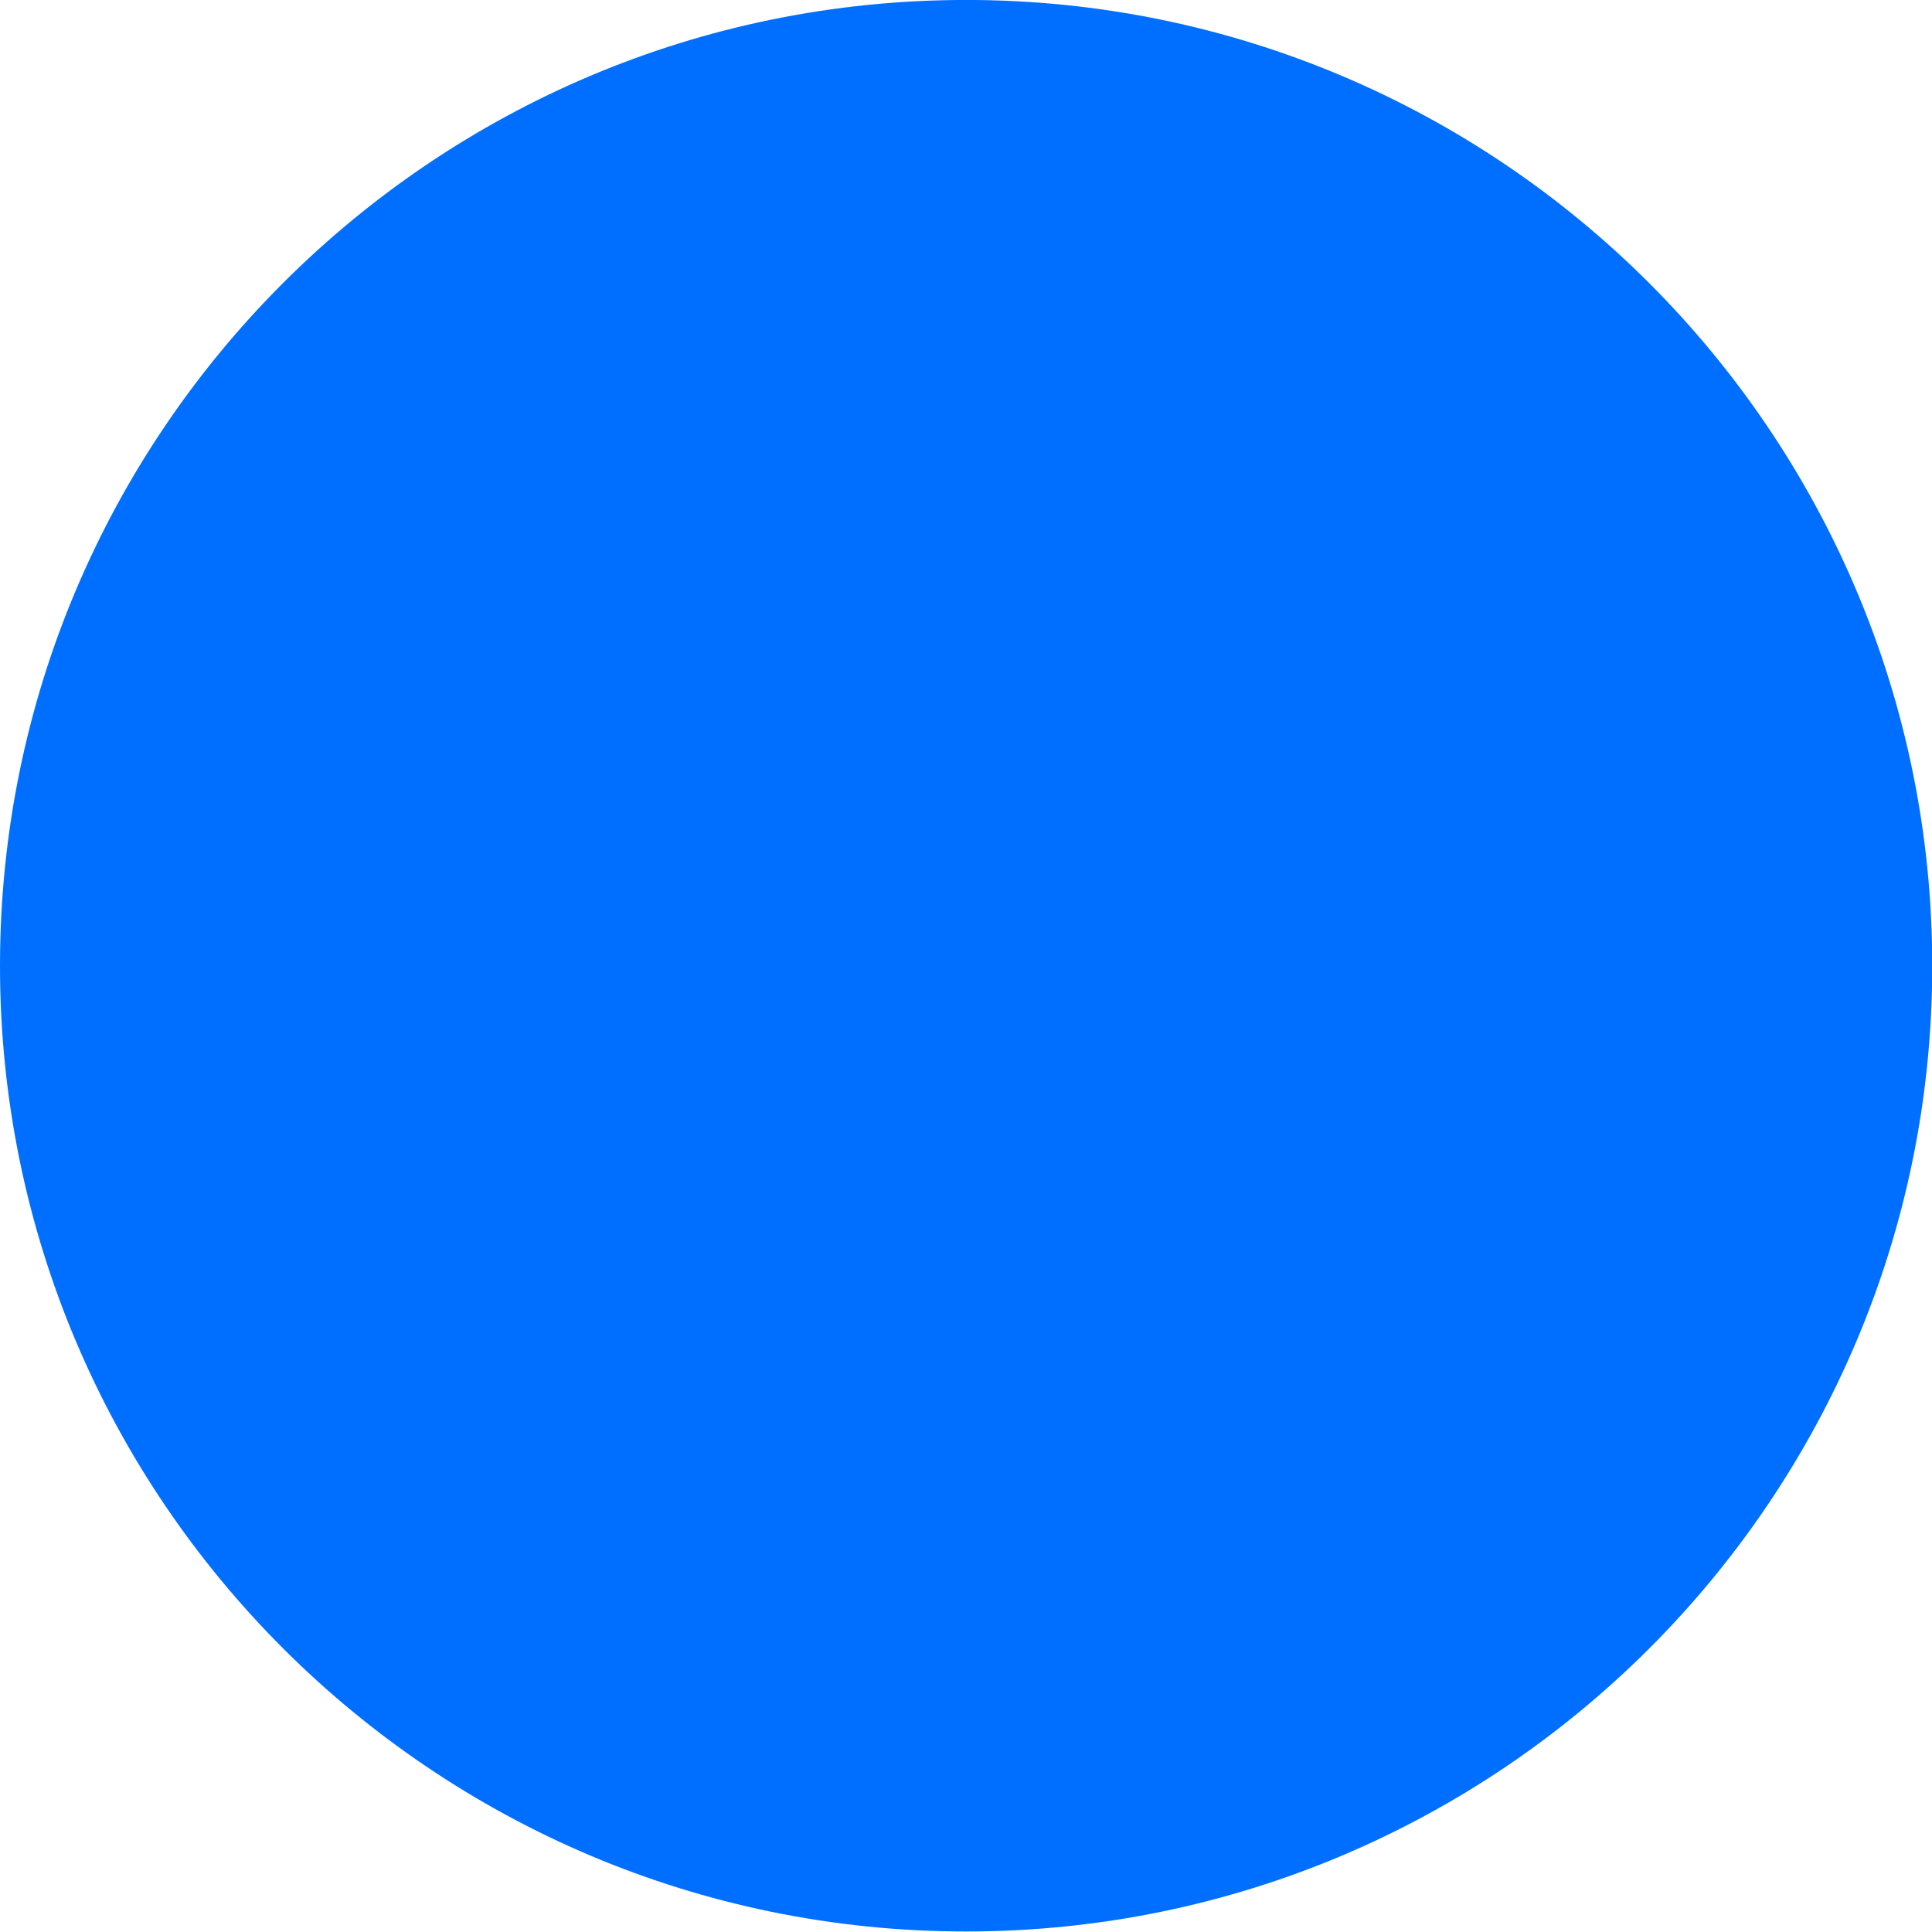
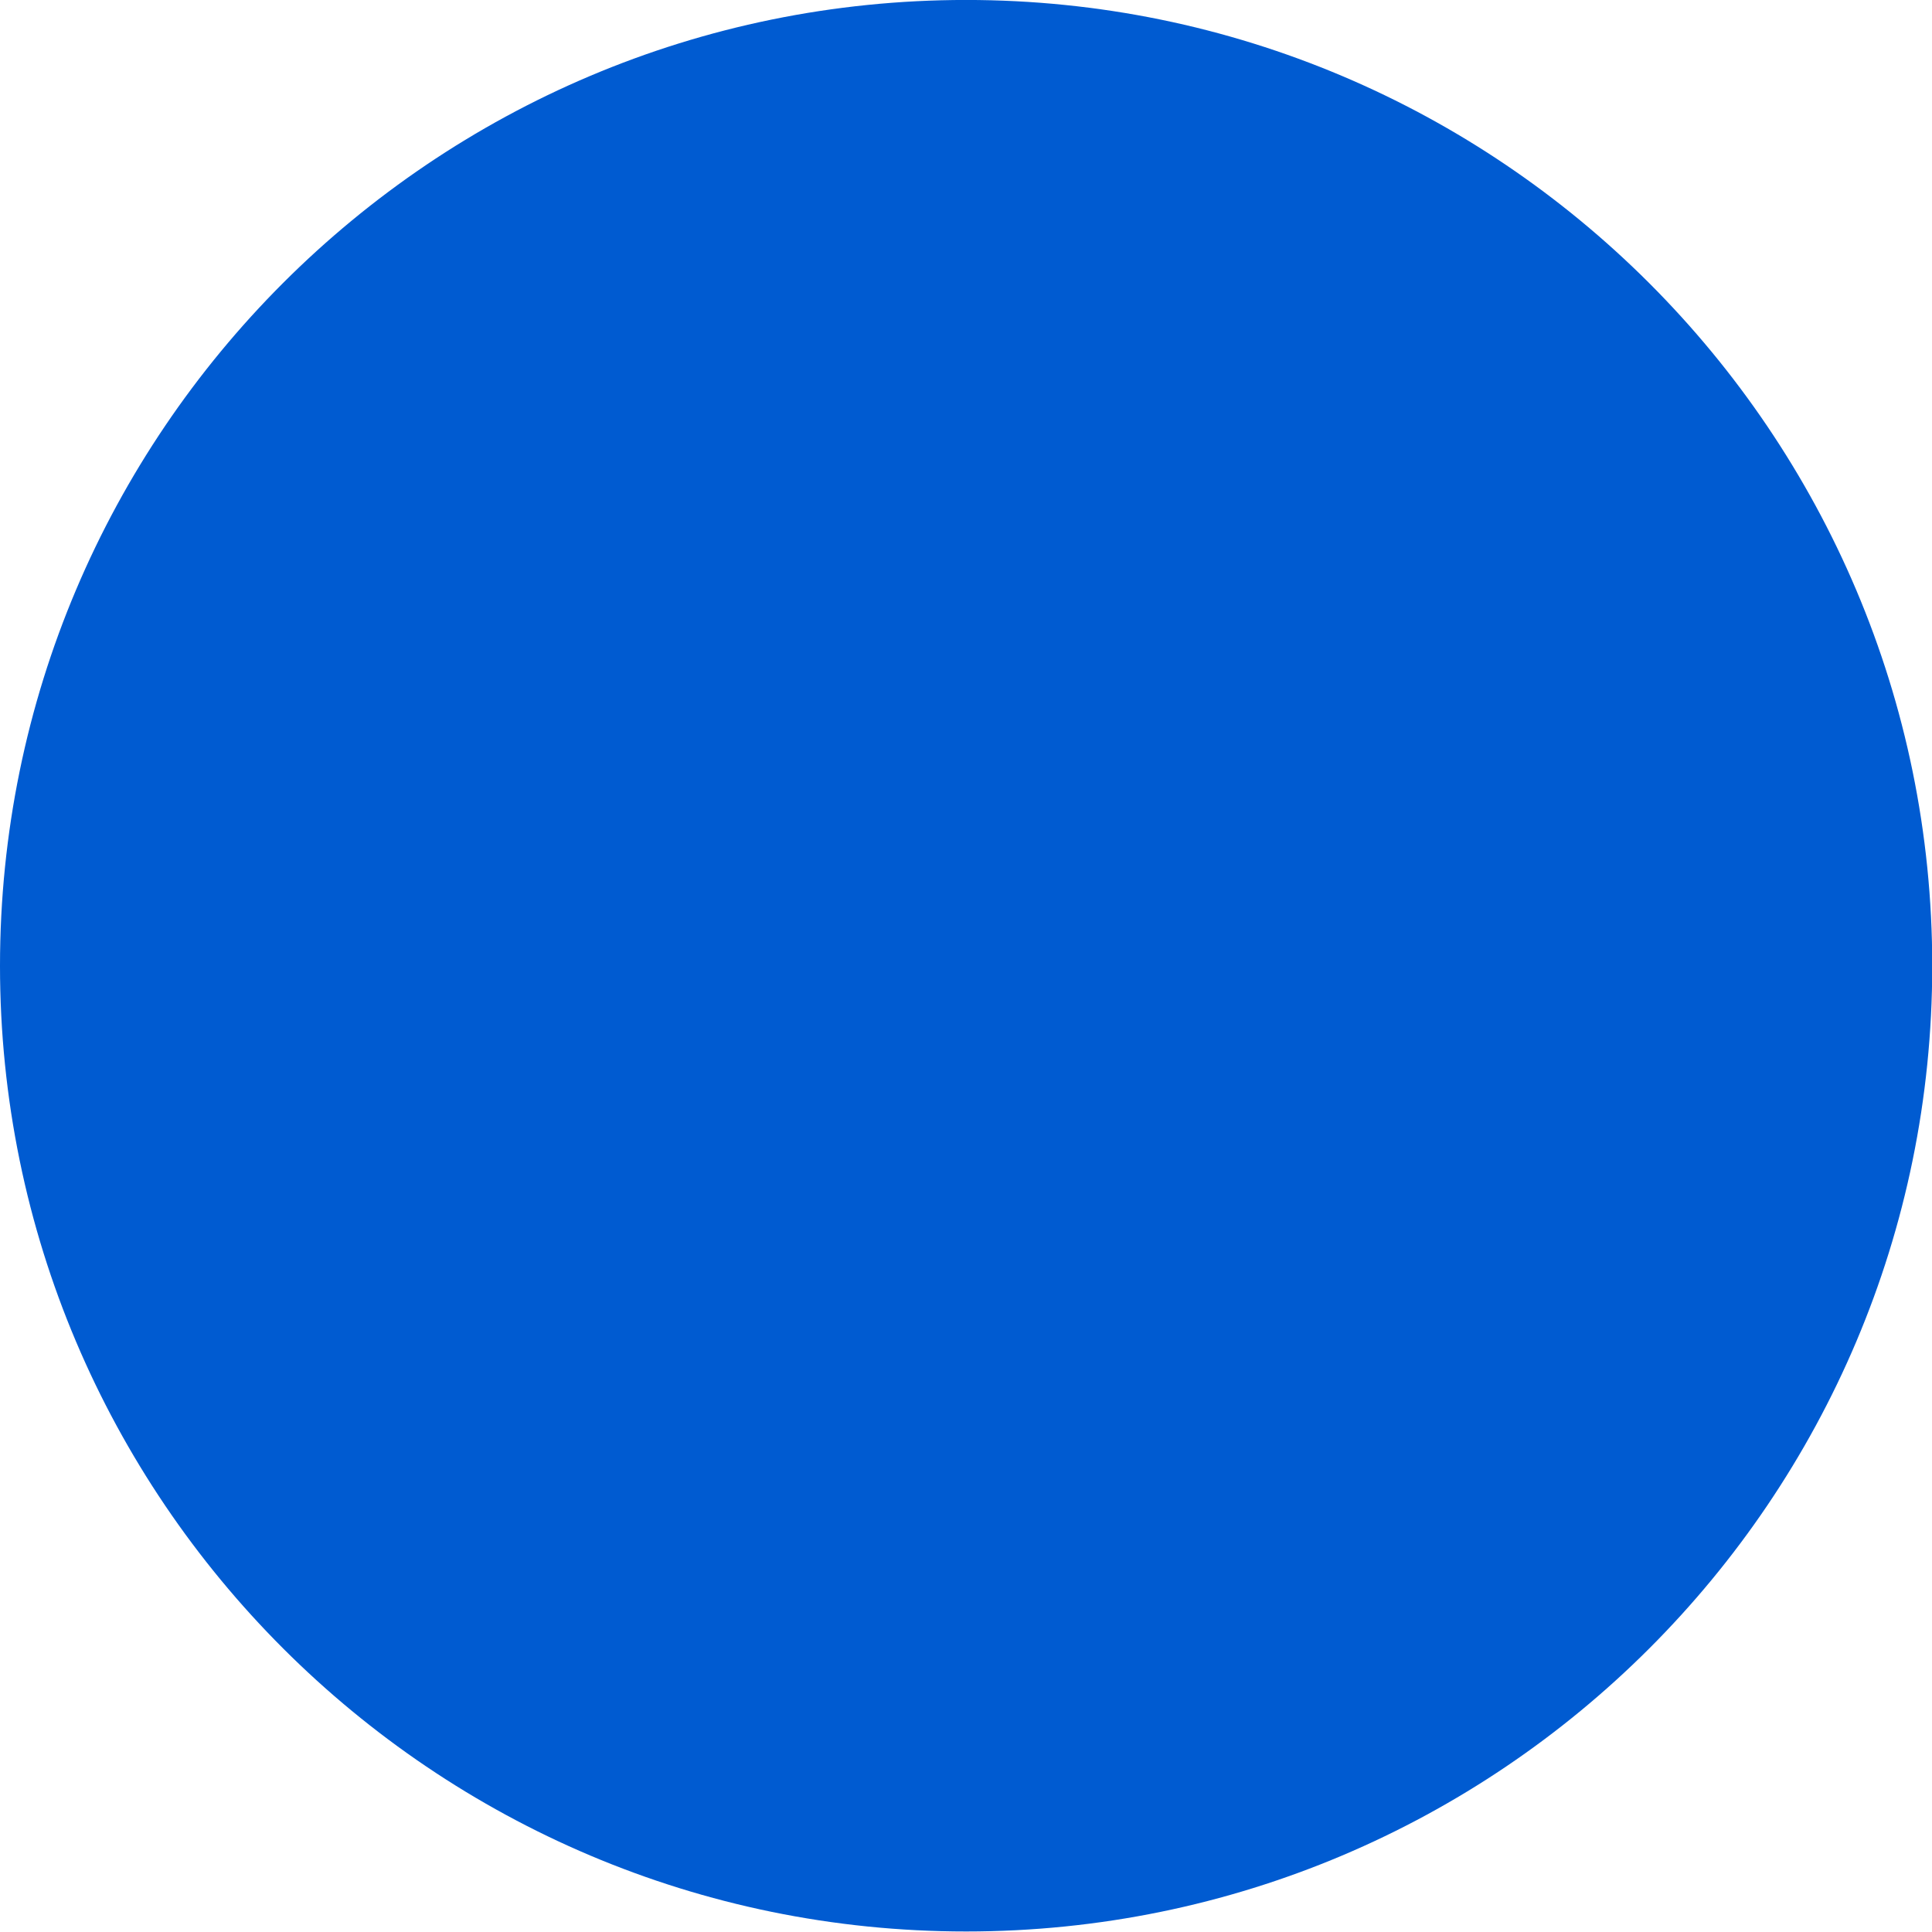
<svg xmlns="http://www.w3.org/2000/svg" viewBox="0 0 7.995 7.993" version="1.1" id="svg1159" class="pointIcon">
  <defs id="defs1153" />
  <g id="layer1" transform="translate(-134.784,-53.47716)">
-     <path style="isolation:isolate;fill:#006fff;stroke-width:0.265" id="path1021" d="m 134.784,57.474 c 0,-2.206 1.791,-3.997 3.998,-3.997 2.206,0 3.998,1.791 3.998,3.997 0,2.206 -1.791,3.996 -3.998,3.996 -2.206,0 -3.998,-1.791 -3.998,-3.996 z" />
+     <path style="isolation:isolate;fill:#005bd1;stroke-width:0.265" id="path1021" d="m 134.784,57.474 c 0,-2.206 1.791,-3.997 3.998,-3.997 2.206,0 3.998,1.791 3.998,3.997 0,2.206 -1.791,3.996 -3.998,3.996 -2.206,0 -3.998,-1.791 -3.998,-3.996 z" />
  </g>
</svg>
